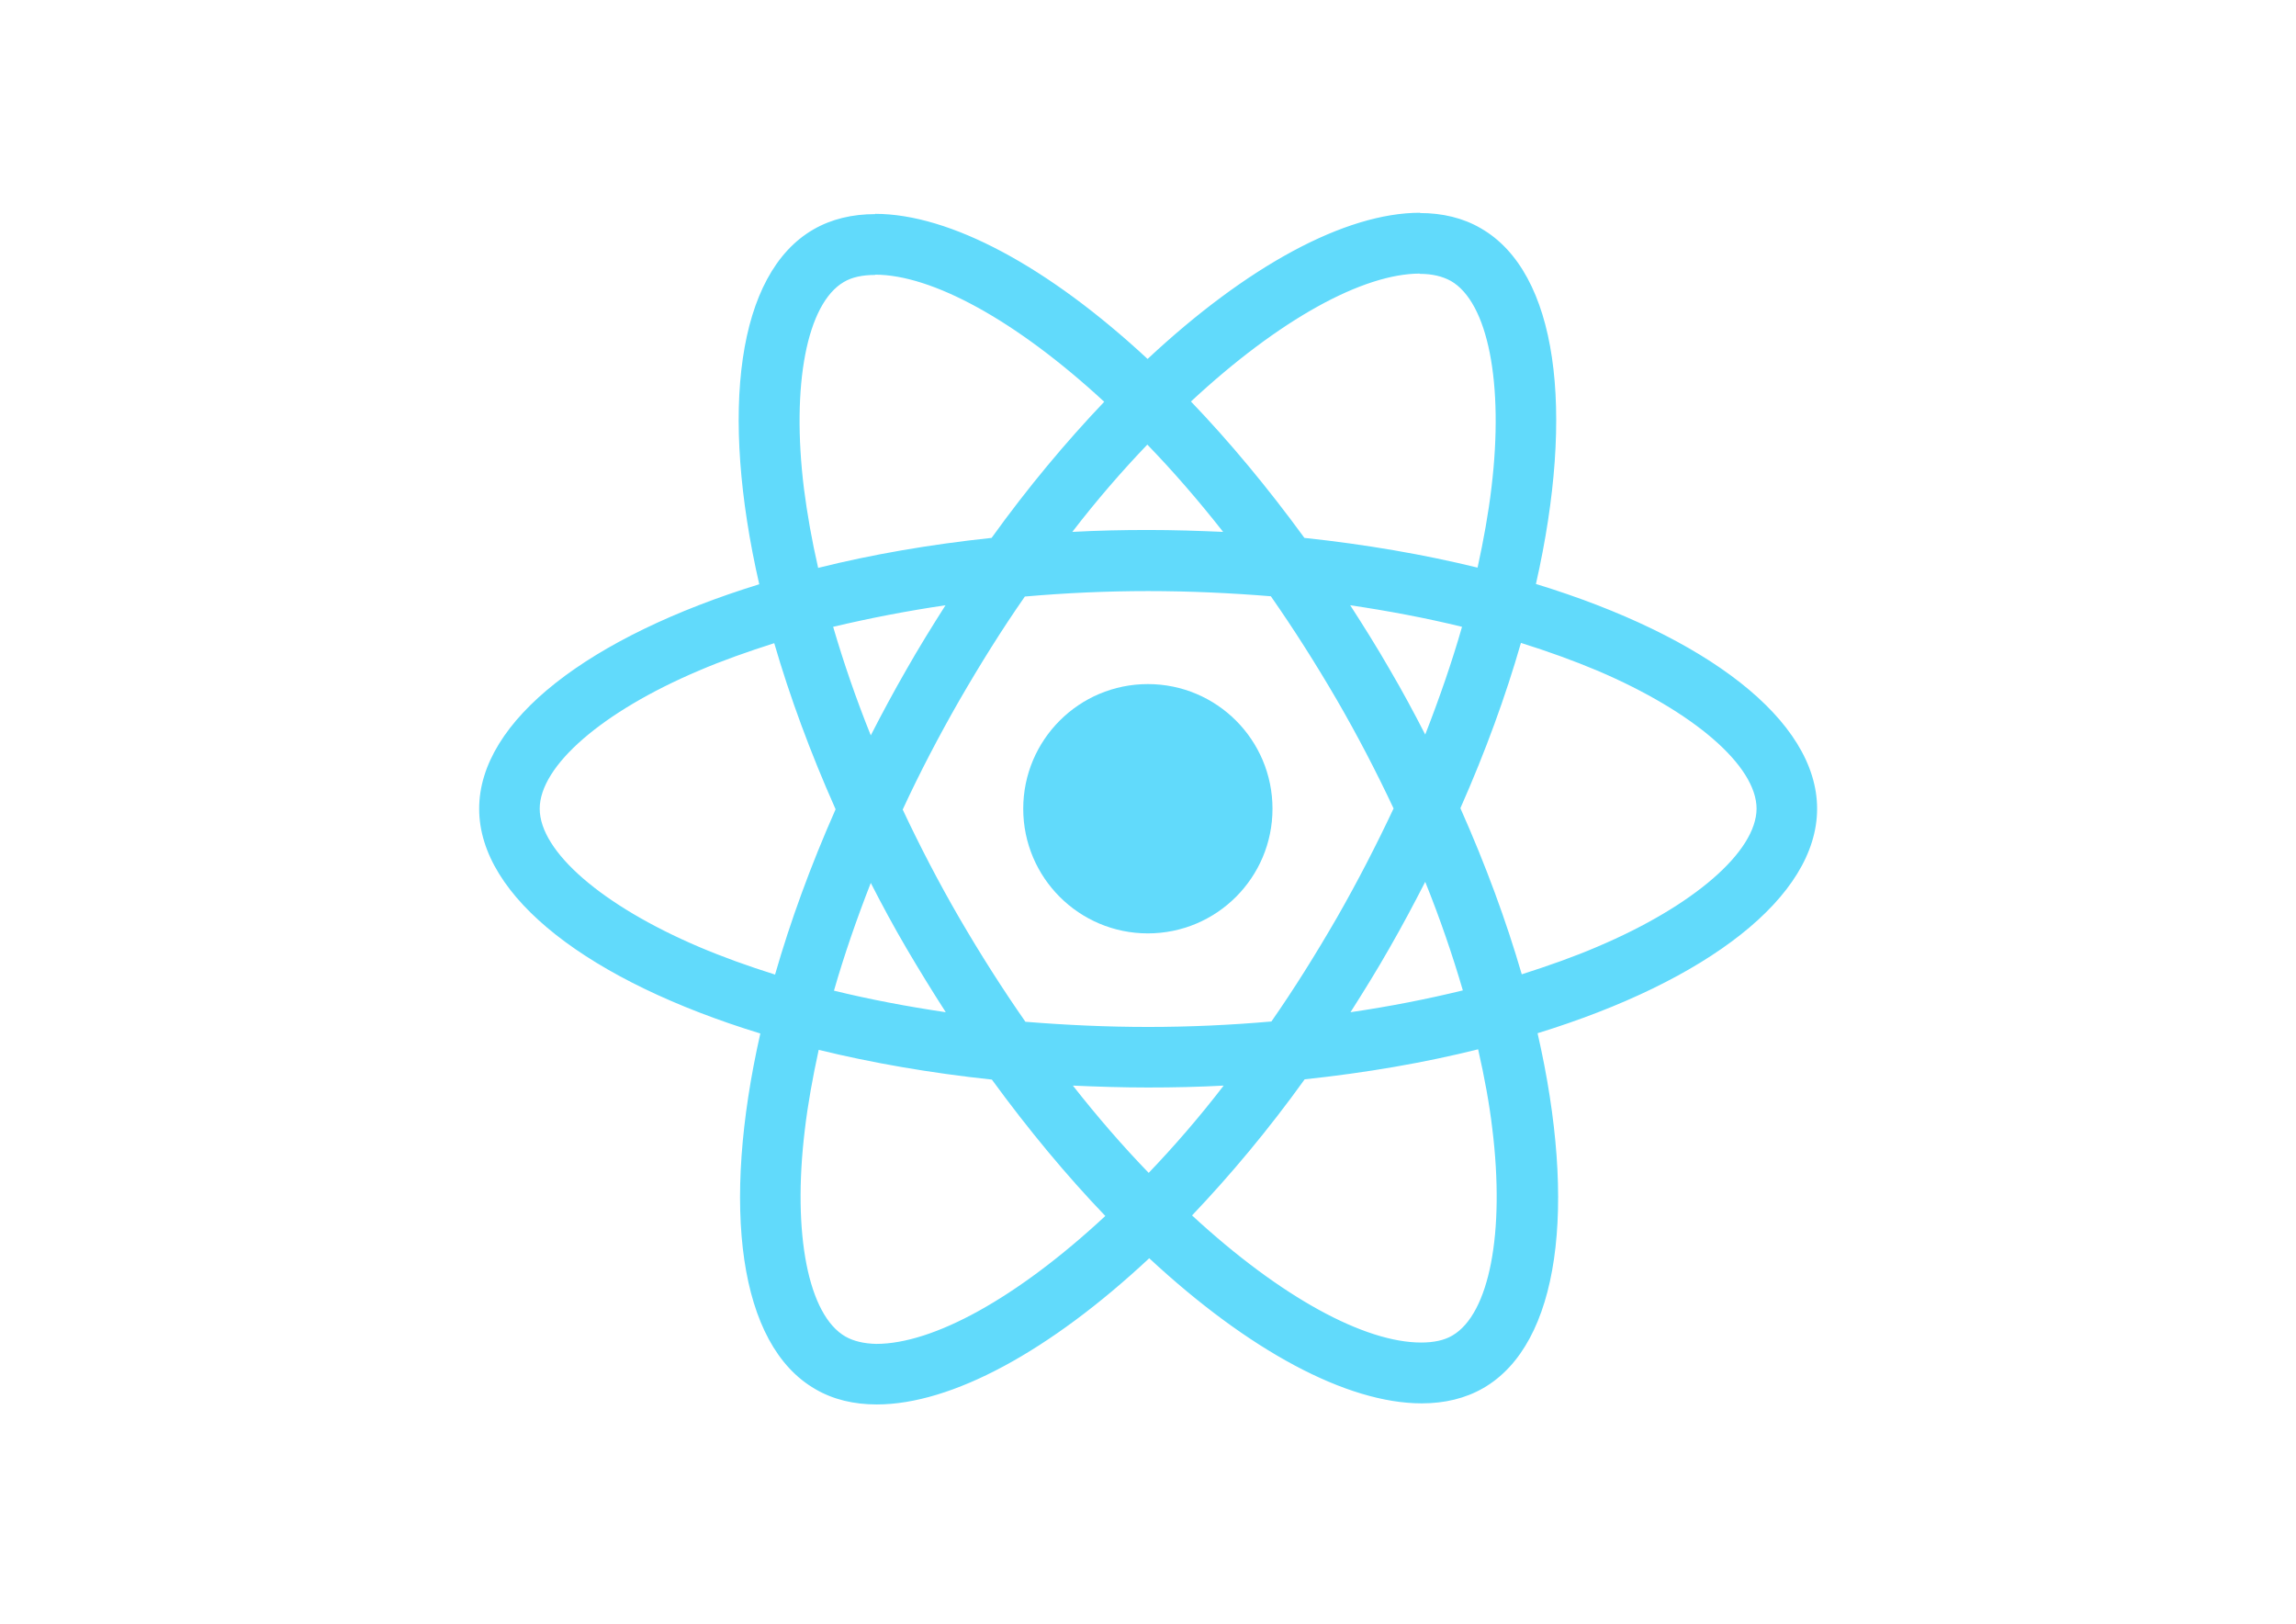
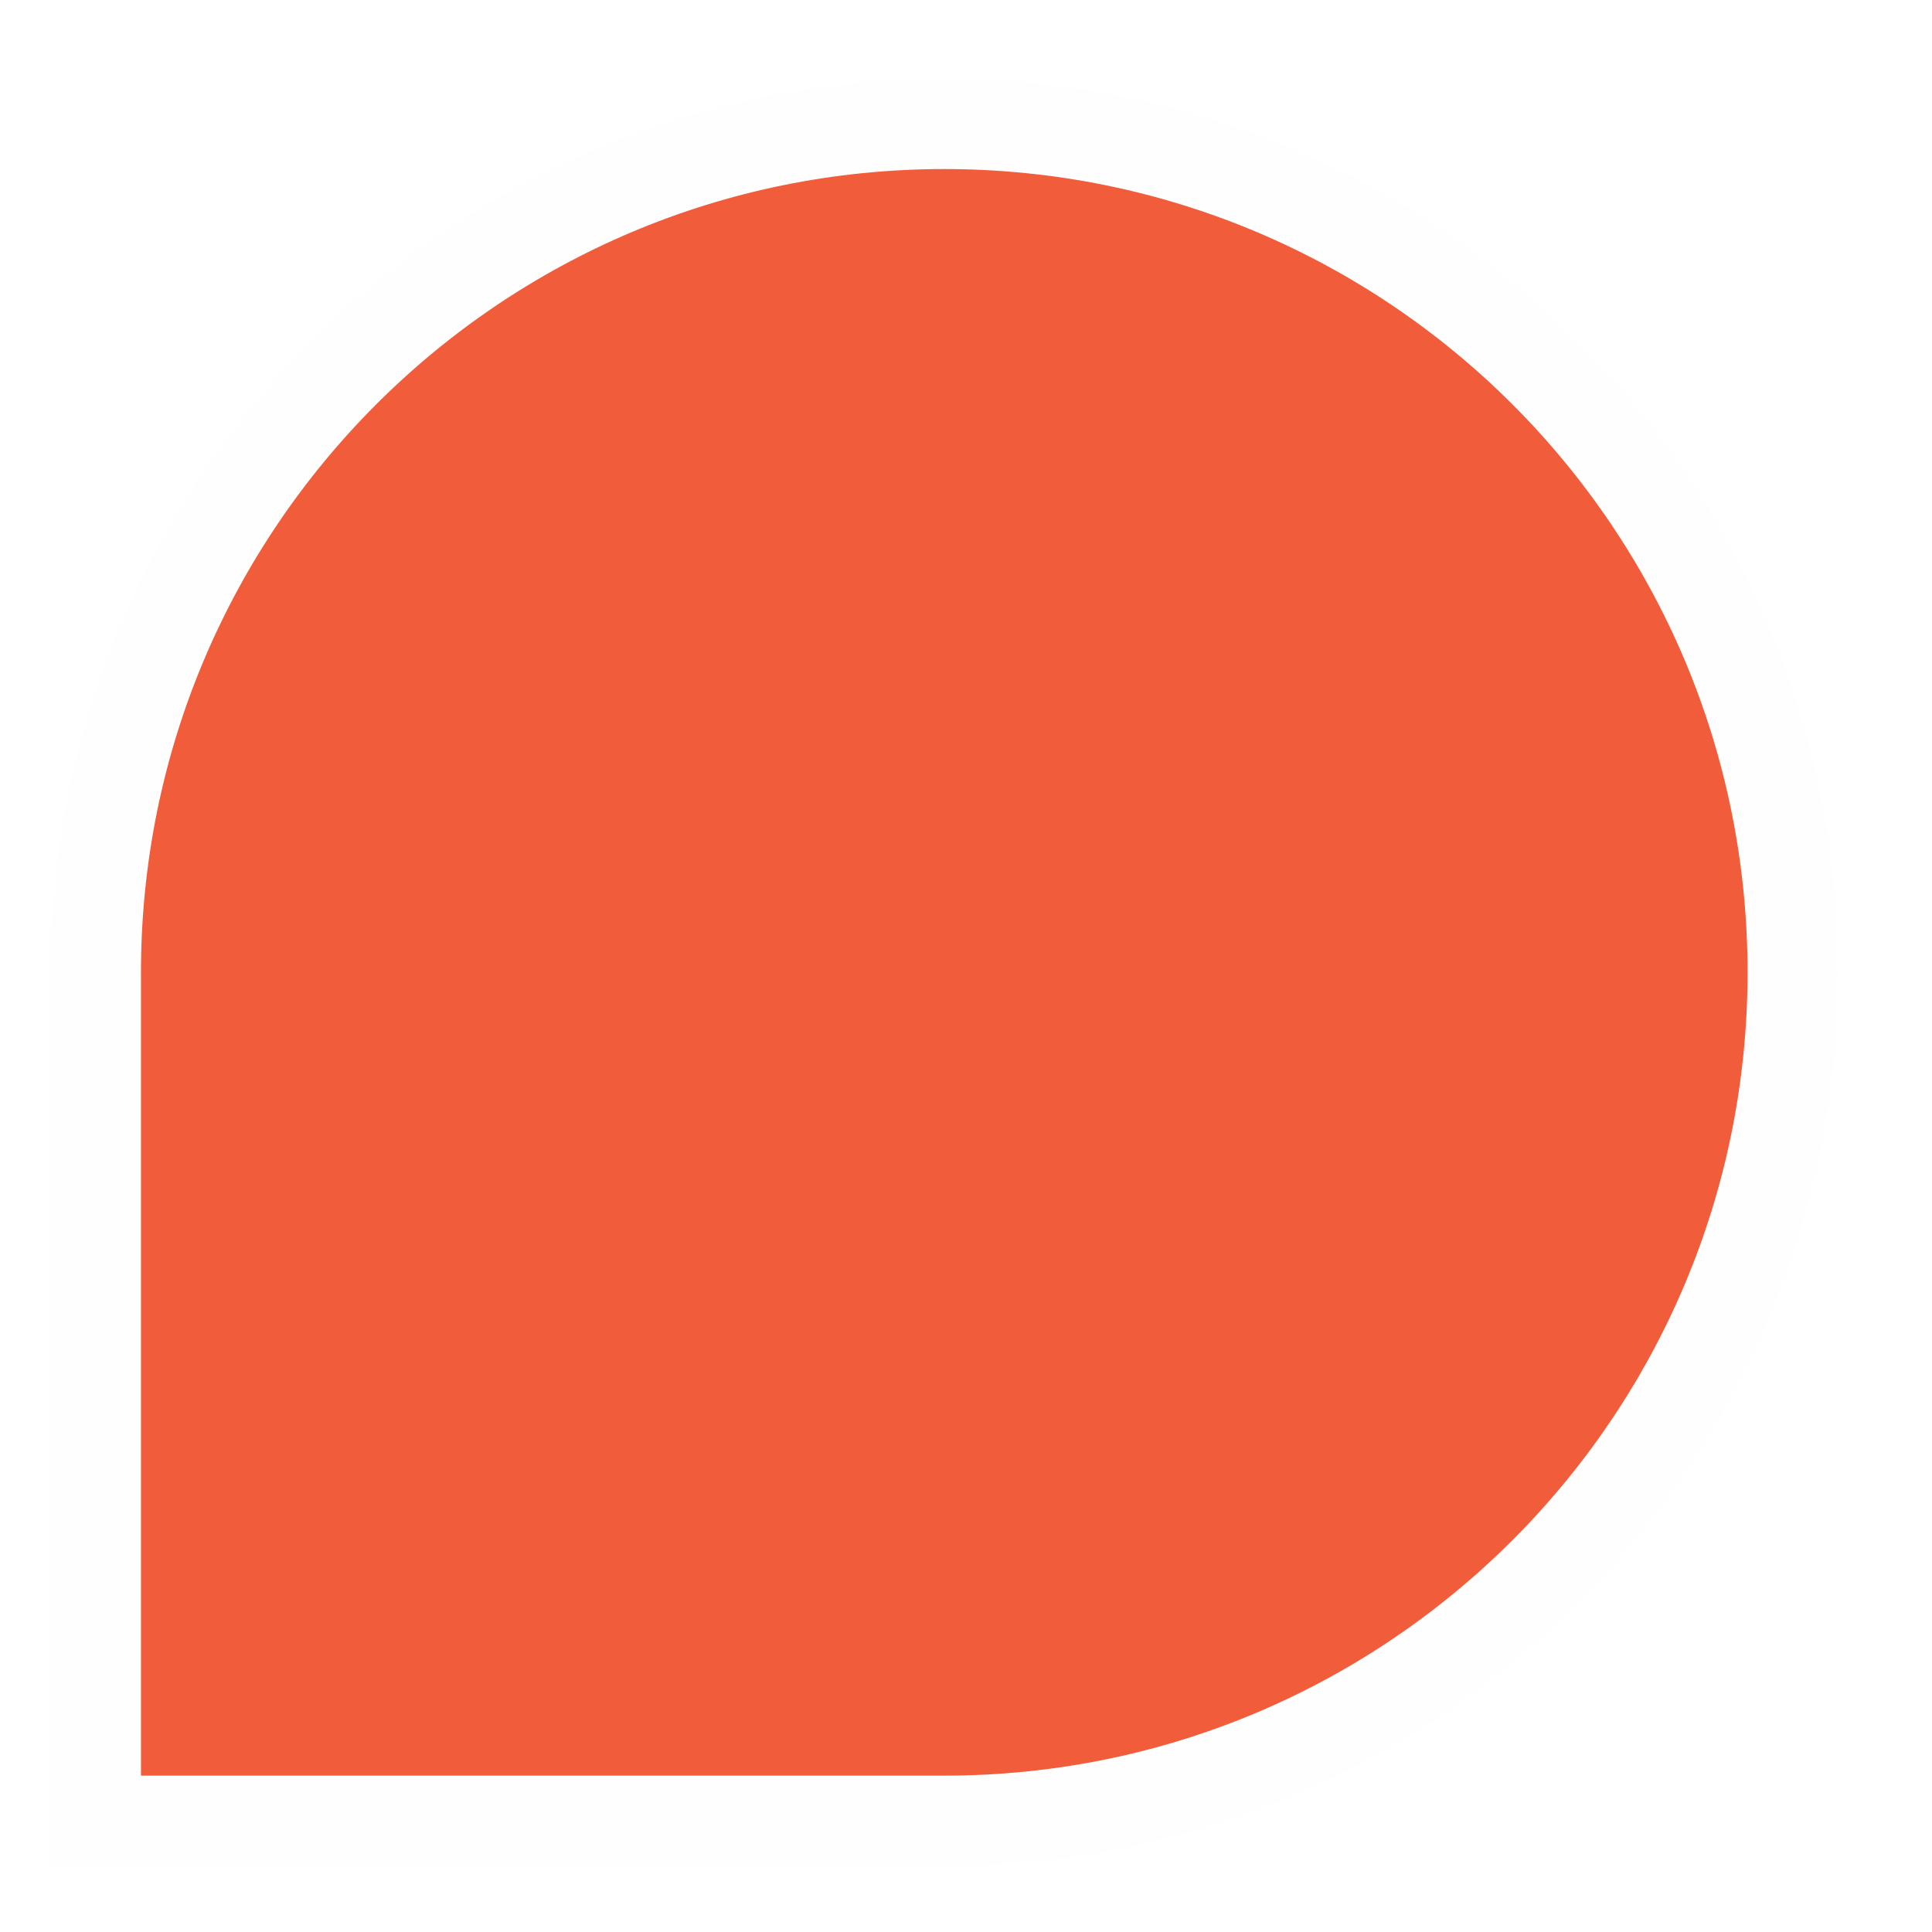
- <svg xmlns="http://www.w3.org/2000/svg" viewBox="0 0 841.9 595.3">
-   <g fill="#61DAFB">
-     <path d="M666.3 296.5c0-32.5-40.7-63.3-103.1-82.4 14.4-63.6 8-114.2-20.2-130.4-6.5-3.8-14.1-5.6-22.4-5.6v22.3c4.6 0 8.3.9 11.4 2.6 13.6 7.8 19.5 37.5 14.9 75.7-1.1 9.4-2.9 19.3-5.1 29.4-19.6-4.8-41-8.5-63.5-10.9-13.5-18.5-27.5-35.3-41.6-50 32.6-30.3 63.2-46.9 84-46.9V78c-27.5 0-63.5 19.6-99.9 53.6-36.4-33.8-72.4-53.2-99.9-53.2v22.3c20.7 0 51.4 16.5 84 46.6-14 14.7-28 31.4-41.3 49.9-22.6 2.4-44 6.1-63.6 11-2.3-10-4-19.7-5.2-29-4.7-38.2 1.1-67.9 14.6-75.8 3-1.8 6.9-2.6 11.5-2.6V78.5c-8.4 0-16 1.8-22.6 5.6-28.1 16.2-34.4 66.7-19.9 130.1-62.2 19.2-102.7 49.9-102.7 82.3 0 32.5 40.7 63.3 103.1 82.4-14.4 63.6-8 114.2 20.2 130.4 6.5 3.8 14.1 5.6 22.5 5.6 27.5 0 63.5-19.6 99.9-53.6 36.4 33.8 72.4 53.2 99.9 53.2 8.4 0 16-1.8 22.6-5.6 28.1-16.2 34.4-66.7 19.9-130.1 62-19.1 102.5-49.9 102.5-82.3zm-130.2-66.7c-3.7 12.9-8.3 26.2-13.5 39.5-4.1-8-8.4-16-13.1-24-4.6-8-9.5-15.8-14.4-23.4 14.2 2.1 27.9 4.7 41 7.9zm-45.8 106.5c-7.8 13.5-15.8 26.3-24.1 38.2-14.9 1.3-30 2-45.2 2-15.1 0-30.2-.7-45-1.9-8.3-11.9-16.4-24.6-24.2-38-7.6-13.1-14.5-26.4-20.8-39.8 6.2-13.4 13.2-26.8 20.7-39.9 7.8-13.5 15.8-26.3 24.1-38.2 14.9-1.3 30-2 45.2-2 15.1 0 30.2.7 45 1.9 8.3 11.9 16.4 24.6 24.2 38 7.6 13.1 14.5 26.4 20.8 39.8-6.3 13.4-13.2 26.8-20.7 39.9zm32.3-13c5.4 13.4 10 26.8 13.8 39.8-13.1 3.2-26.9 5.9-41.2 8 4.9-7.7 9.8-15.6 14.4-23.7 4.6-8 8.9-16.1 13-24.1zM421.2 430c-9.3-9.6-18.6-20.3-27.8-32 9 .4 18.2.7 27.5.7 9.4 0 18.7-.2 27.8-.7-9 11.7-18.3 22.4-27.5 32zm-74.4-58.9c-14.2-2.1-27.9-4.7-41-7.9 3.7-12.9 8.3-26.2 13.5-39.5 4.1 8 8.4 16 13.1 24 4.7 8 9.5 15.8 14.4 23.4zM420.7 163c9.3 9.6 18.6 20.3 27.8 32-9-.4-18.2-.7-27.5-.7-9.4 0-18.7.2-27.8.7 9-11.7 18.3-22.4 27.5-32zm-74 58.9c-4.9 7.7-9.8 15.6-14.4 23.7-4.6 8-8.9 16-13 24-5.4-13.4-10-26.8-13.8-39.8 13.1-3.1 26.9-5.8 41.2-7.9zm-90.5 125.2c-35.4-15.1-58.3-34.9-58.3-50.6 0-15.7 22.9-35.6 58.3-50.6 8.6-3.7 18-7 27.7-10.1 5.7 19.6 13.2 40 22.5 60.9-9.2 20.8-16.6 41.1-22.2 60.6-9.9-3.1-19.3-6.5-28-10.2zM310 490c-13.6-7.8-19.5-37.5-14.9-75.7 1.1-9.4 2.9-19.3 5.1-29.4 19.6 4.8 41 8.5 63.5 10.9 13.5 18.5 27.5 35.3 41.6 50-32.6 30.3-63.2 46.9-84 46.9-4.5-.1-8.3-1-11.3-2.7zm237.2-76.2c4.7 38.2-1.1 67.9-14.6 75.8-3 1.8-6.9 2.6-11.5 2.6-20.7 0-51.4-16.5-84-46.6 14-14.7 28-31.4 41.3-49.9 22.6-2.4 44-6.1 63.6-11 2.3 10.1 4.1 19.8 5.2 29.1zm38.5-66.7c-8.6 3.7-18 7-27.7 10.1-5.7-19.6-13.2-40-22.5-60.9 9.2-20.8 16.6-41.1 22.2-60.6 9.9 3.1 19.3 6.5 28.1 10.2 35.4 15.1 58.3 34.9 58.3 50.6-.1 15.7-23 35.6-58.4 50.6zM320.8 78.4z" />
-     <circle cx="420.9" cy="296.5" r="45.7" />
-     <path d="M520.5 78.1z" />
-   </g>
+ <svg xmlns="http://www.w3.org/2000/svg" version="1.1" id="Layer_1" x="0px" y="0px" viewBox="0 0 64 64" style="enable-background:new 0 0 64 64;" xml:space="preserve">
+   <style type="text/css">
+ 	.st0{fill:#F15C3A;stroke:#FFFEFE;stroke-width:3;stroke-miterlimit:10;}
+ </style>
+   <path class="st0" d="M31.28,4.1C15.76,4.1,3.17,16.68,3.17,32.21v28.11h28.11c15.53,0,28.11-12.59,28.11-28.11  C59.39,16.68,46.81,4.1,31.28,4.1z" />
</svg>
